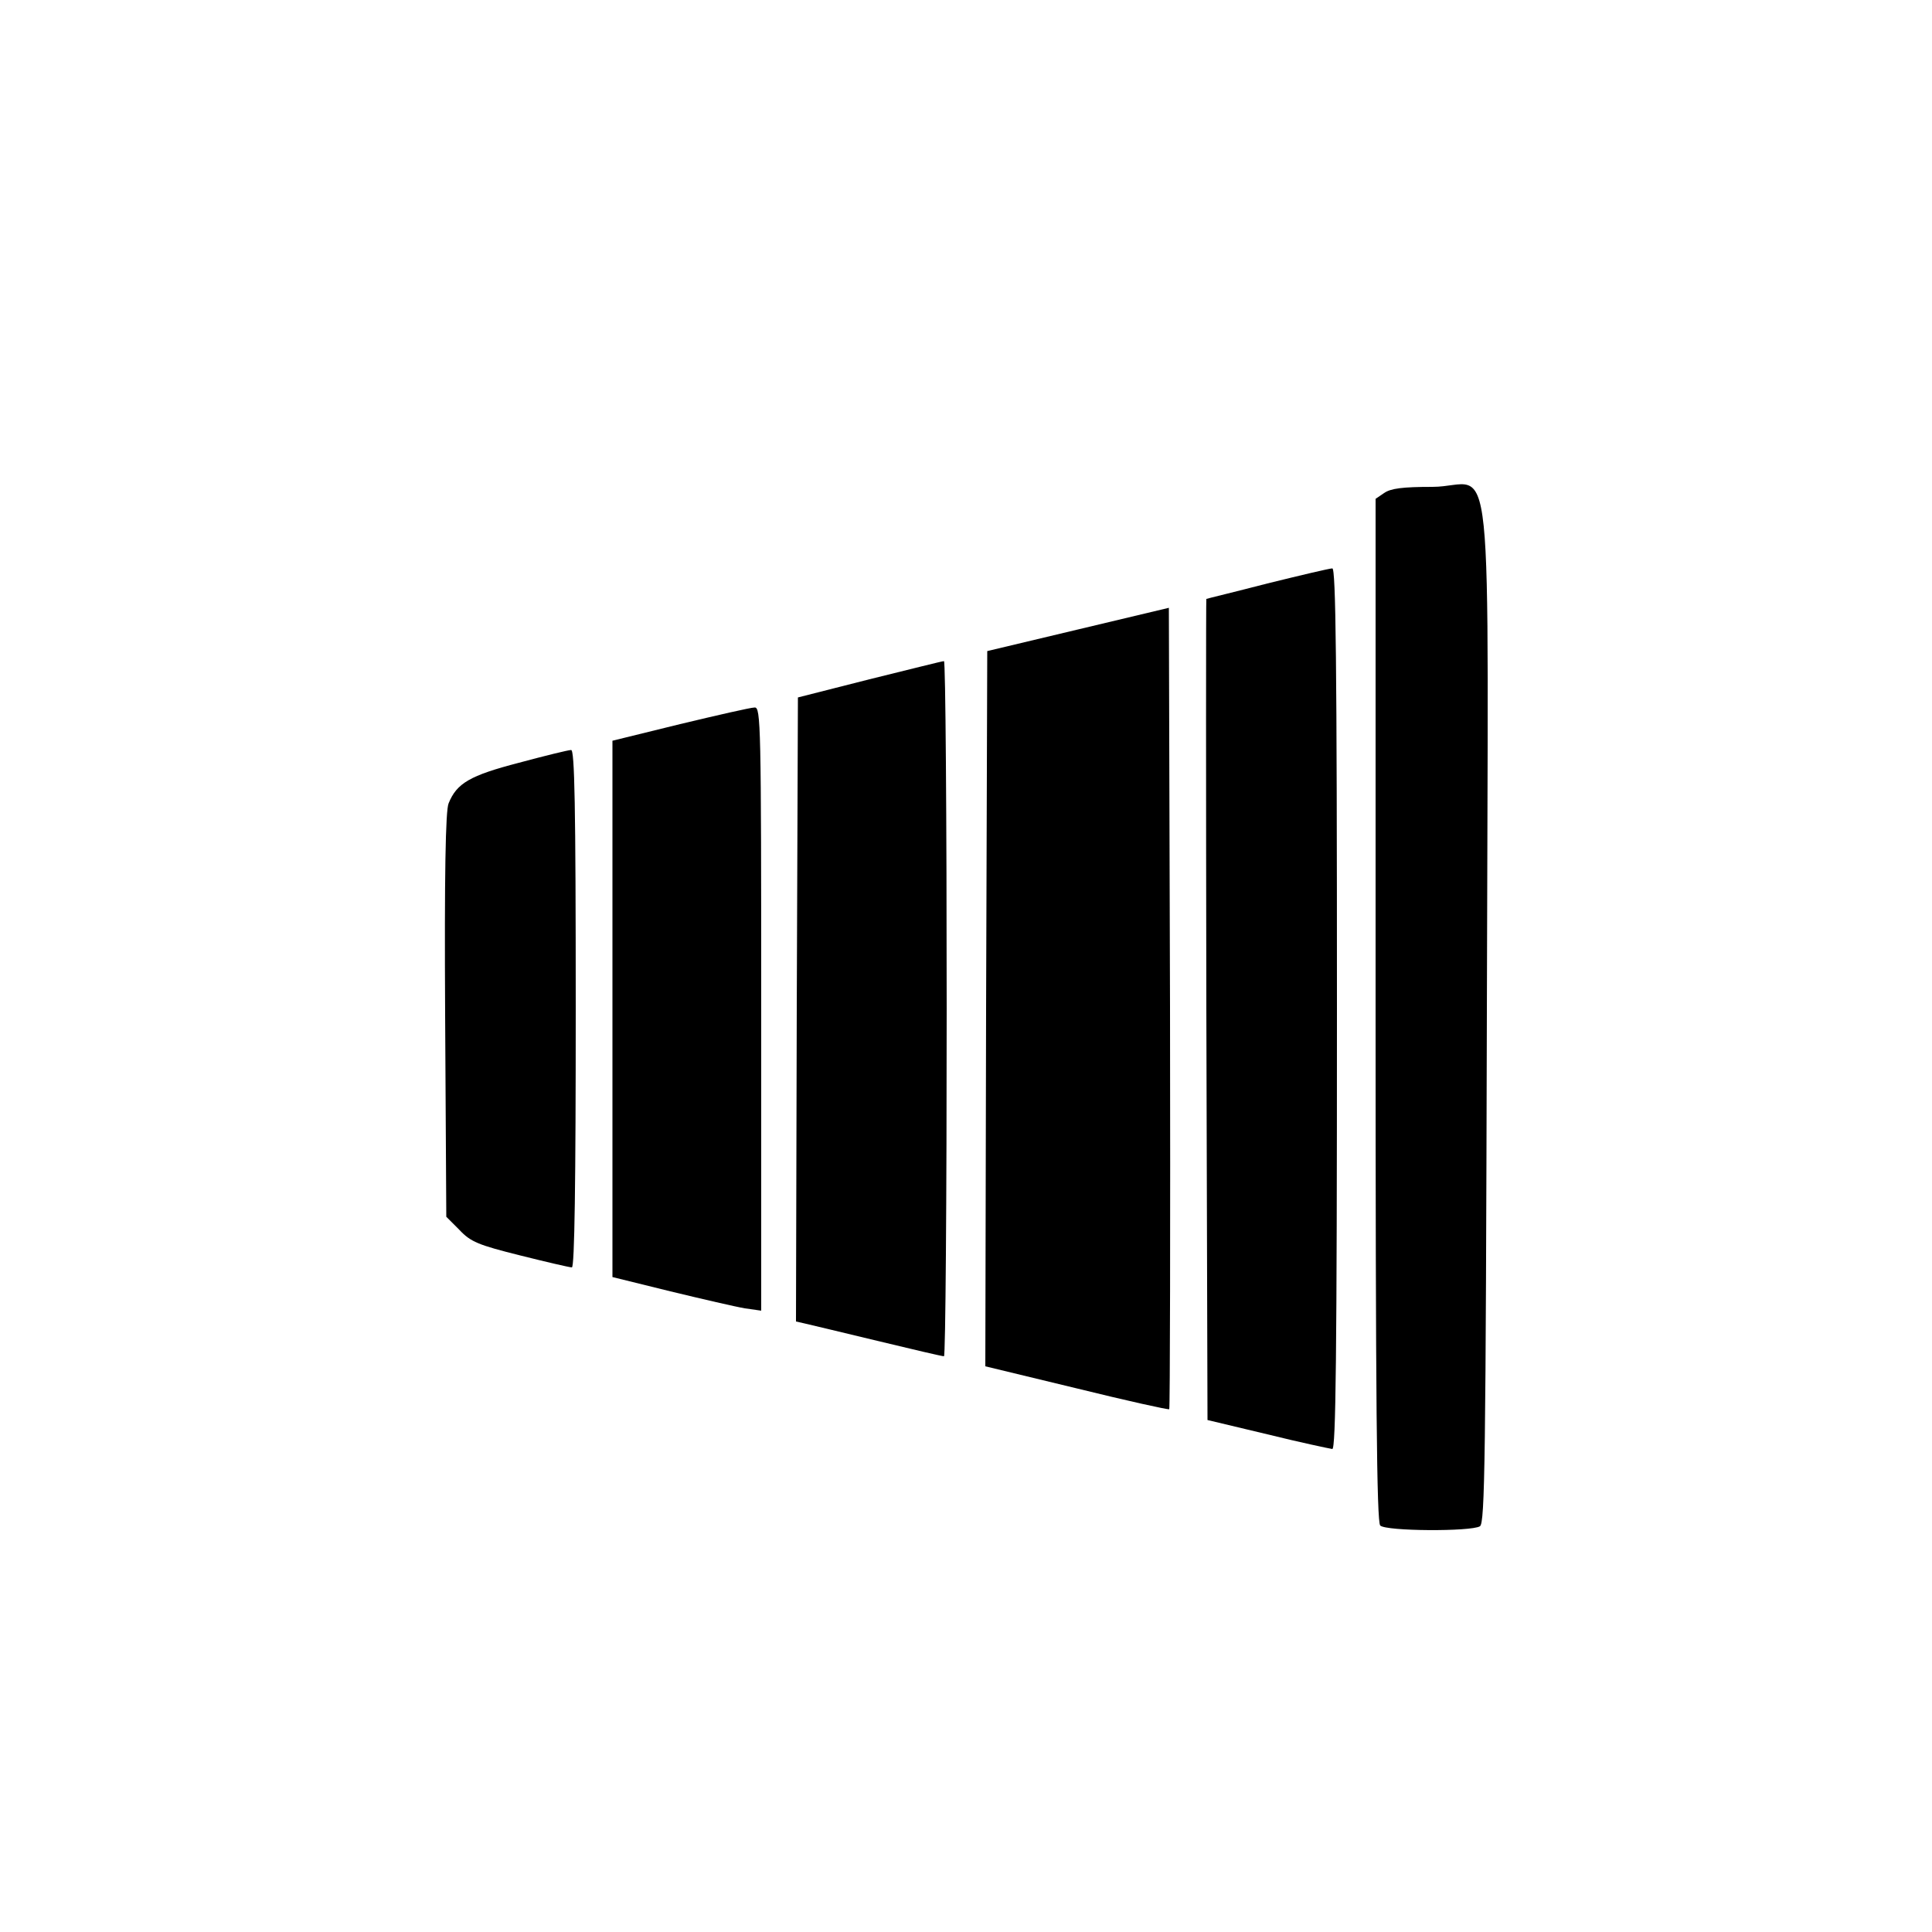
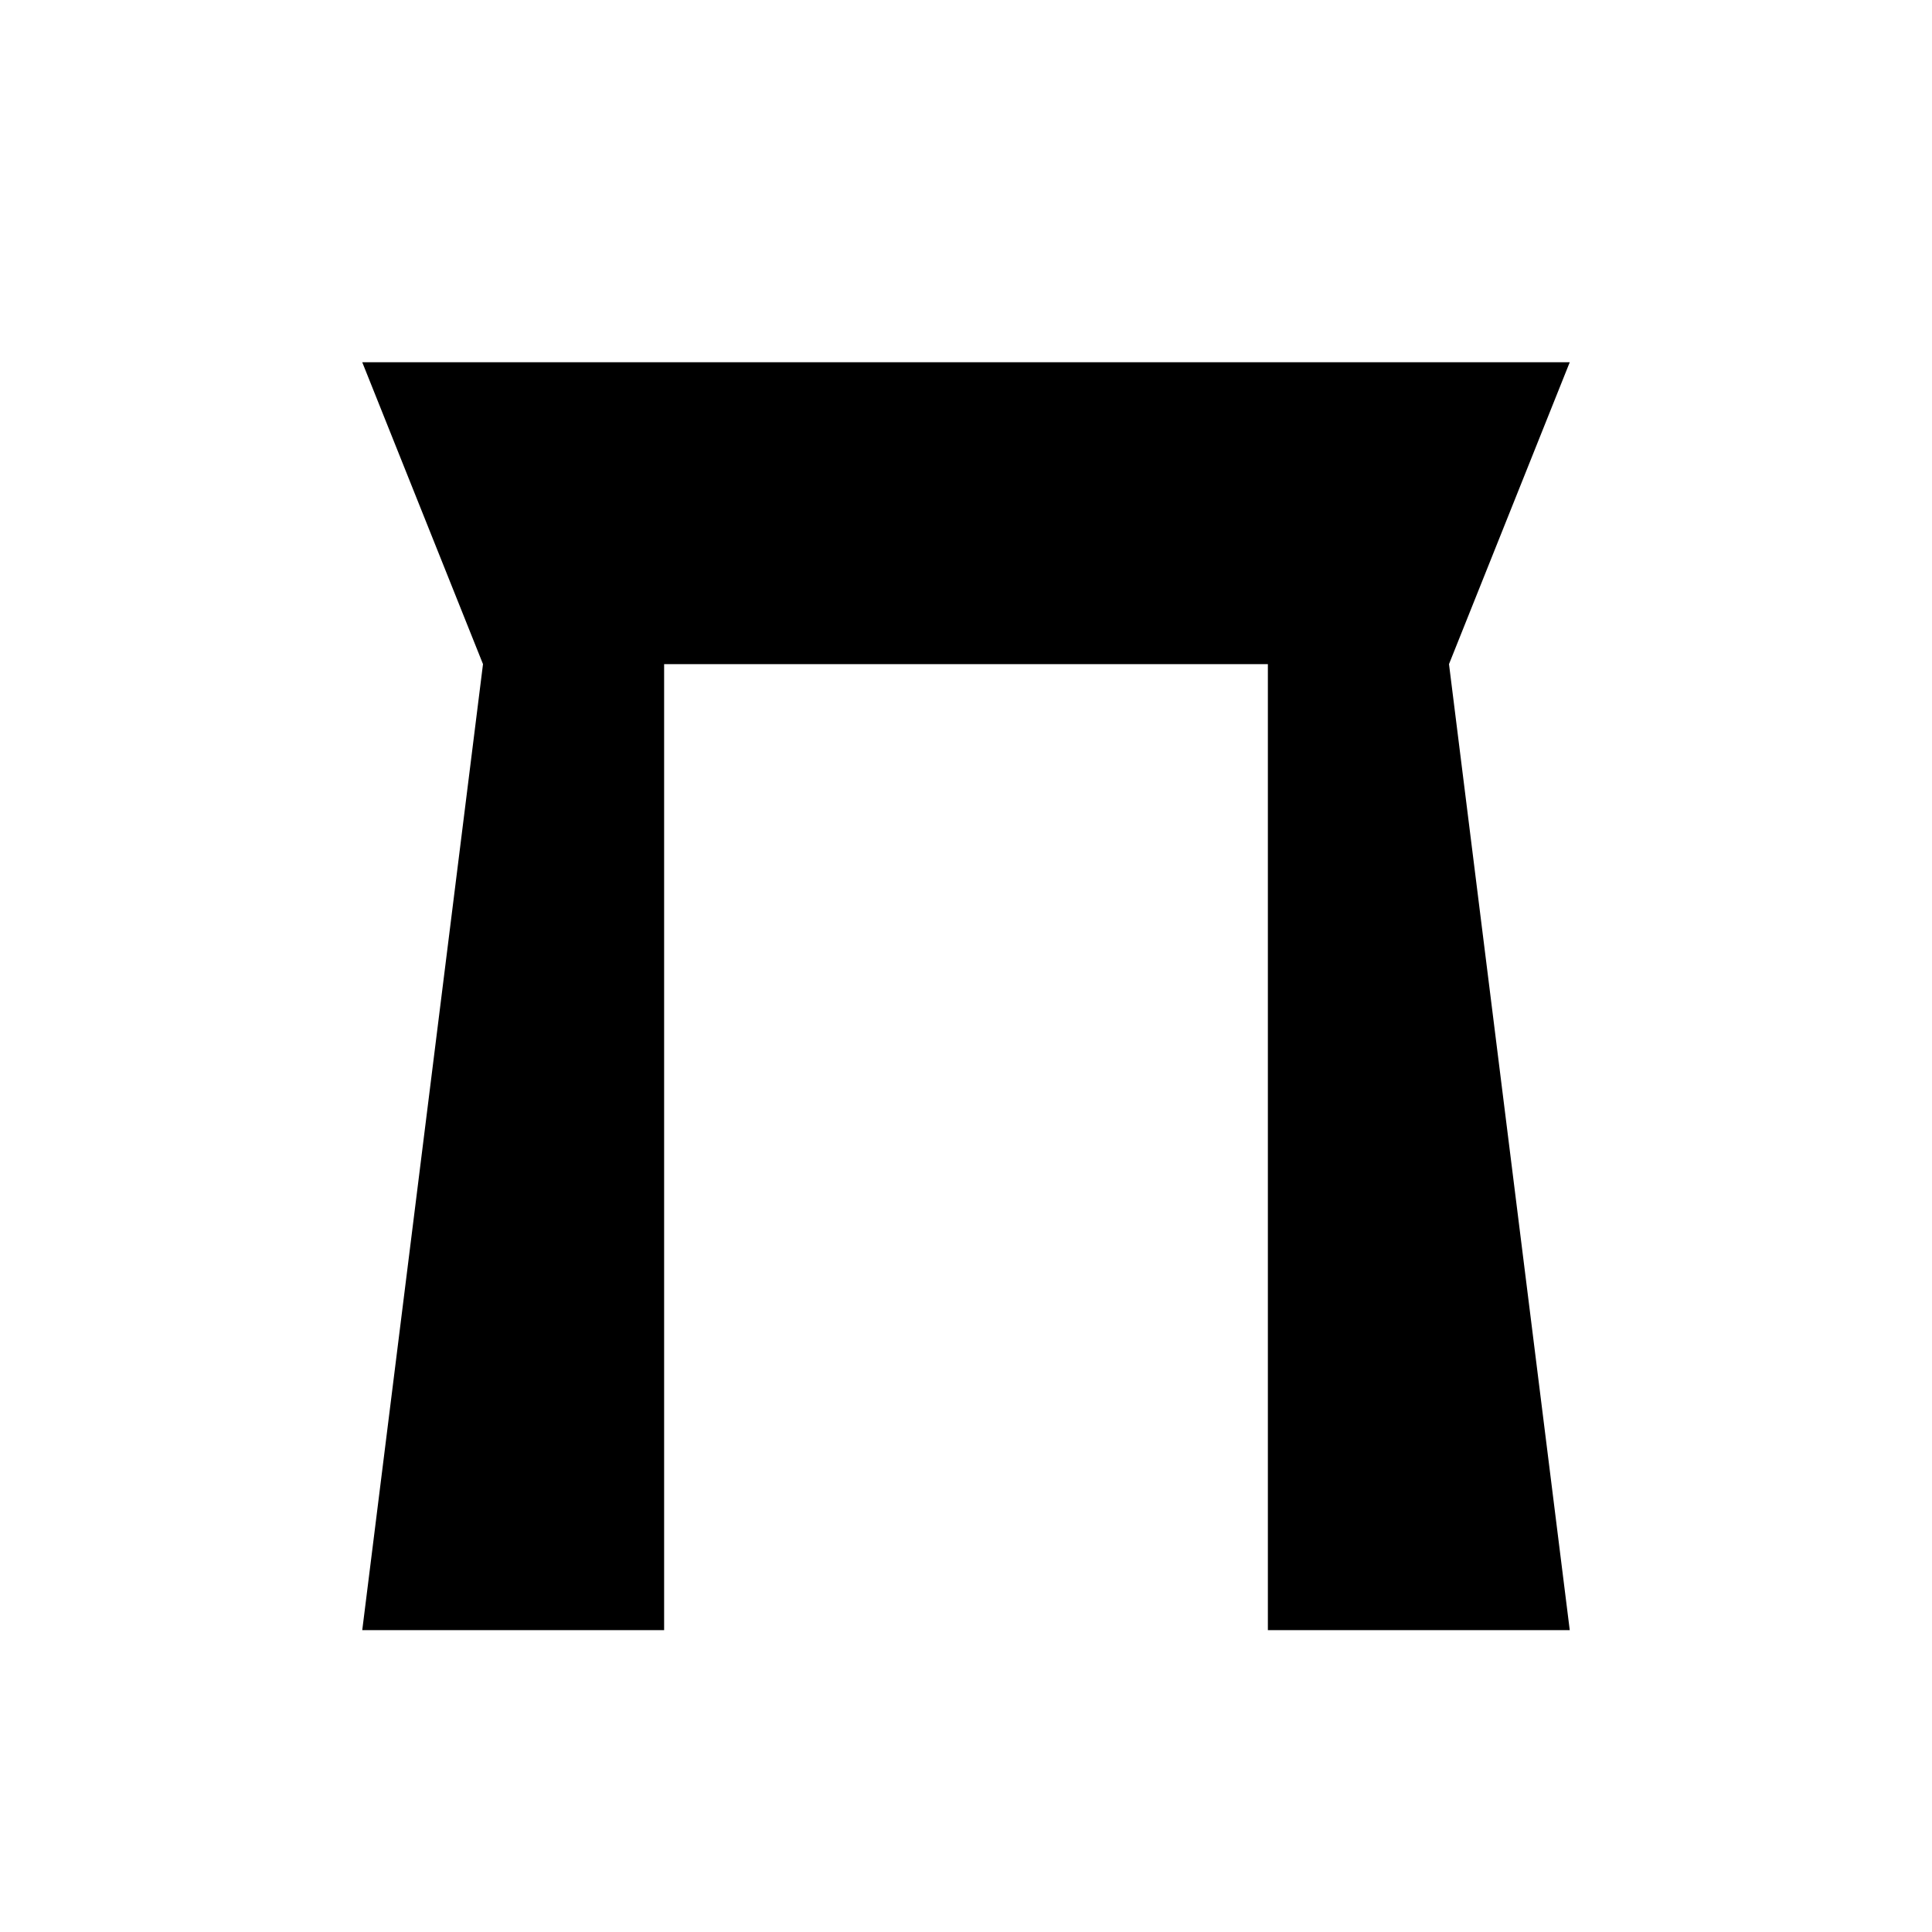
- <svg xmlns="http://www.w3.org/2000/svg" version="1.0" width="500pt" height="500pt" viewBox="0 0 500 500" preserveAspectRatio="xMidYMid meet">
-   <g transform="translate(0,500) scale(0.1,-0.1)" fill="#000000" stroke="none">
-     <path d="M3582 3724 l-22 -15 0 -1323 c0 -1015 3 -1325 12 -1334 15 -15 235 -16 258 -2 13 8 15 169 18 1330 3 1544 22 1360 -141 1360 -77 0 -108 -4 -125 -16z" />
-     <path d="M3280 3490 c-85 -22 -156 -39 -158 -40 -1 0 -1 -478 0 -1062 l3 -1063 155 -37 c85 -21 161 -37 168 -38 9 0 12 234 12 1140 0 906 -3 1140 -12 1139 -7 0 -83 -18 -168 -39z" />
-     <path d="M2790 3371 l-235 -56 -3 -926 -2 -925 236 -57 c130 -32 238 -56 240 -54 2 2 3 469 2 1039 l-3 1035 -235 -56z" />
-     <path d="M2250 3242 l-185 -47 -3 -807 -2 -808 22 -5 c13 -3 97 -23 188 -45 91 -22 168 -40 173 -40 4 0 7 405 7 900 0 495 -3 900 -7 899 -5 0 -91 -22 -193 -47z" />
-     <path d="M1760 3126 l-175 -43 0 -694 0 -694 150 -37 c83 -20 169 -40 193 -44 l42 -6 0 781 c0 737 -1 781 -17 780 -10 0 -97 -20 -193 -43z" />
-     <path d="M1343 3026 c-127 -33 -161 -53 -182 -105 -8 -18 -11 -184 -9 -548 l3 -522 34 -34 c29 -31 49 -39 157 -66 68 -17 128 -31 134 -31 7 0 10 219 10 670 0 530 -3 670 -12 669 -7 0 -68 -15 -135 -33z" />
-   </g>
+ <svg xmlns="http://www.w3.org/2000/svg" viewBox="0 0 32 32" width="32" height="32">
+   <path fill="#000000" fill-rule="evenodd" d="M6 27 L11 27 L11 11 L8 11 Z M21 27 L26 27 L24 11 L21 11 Z M6 6 L26 6 L24 11 L8 11 Z" />
</svg>
